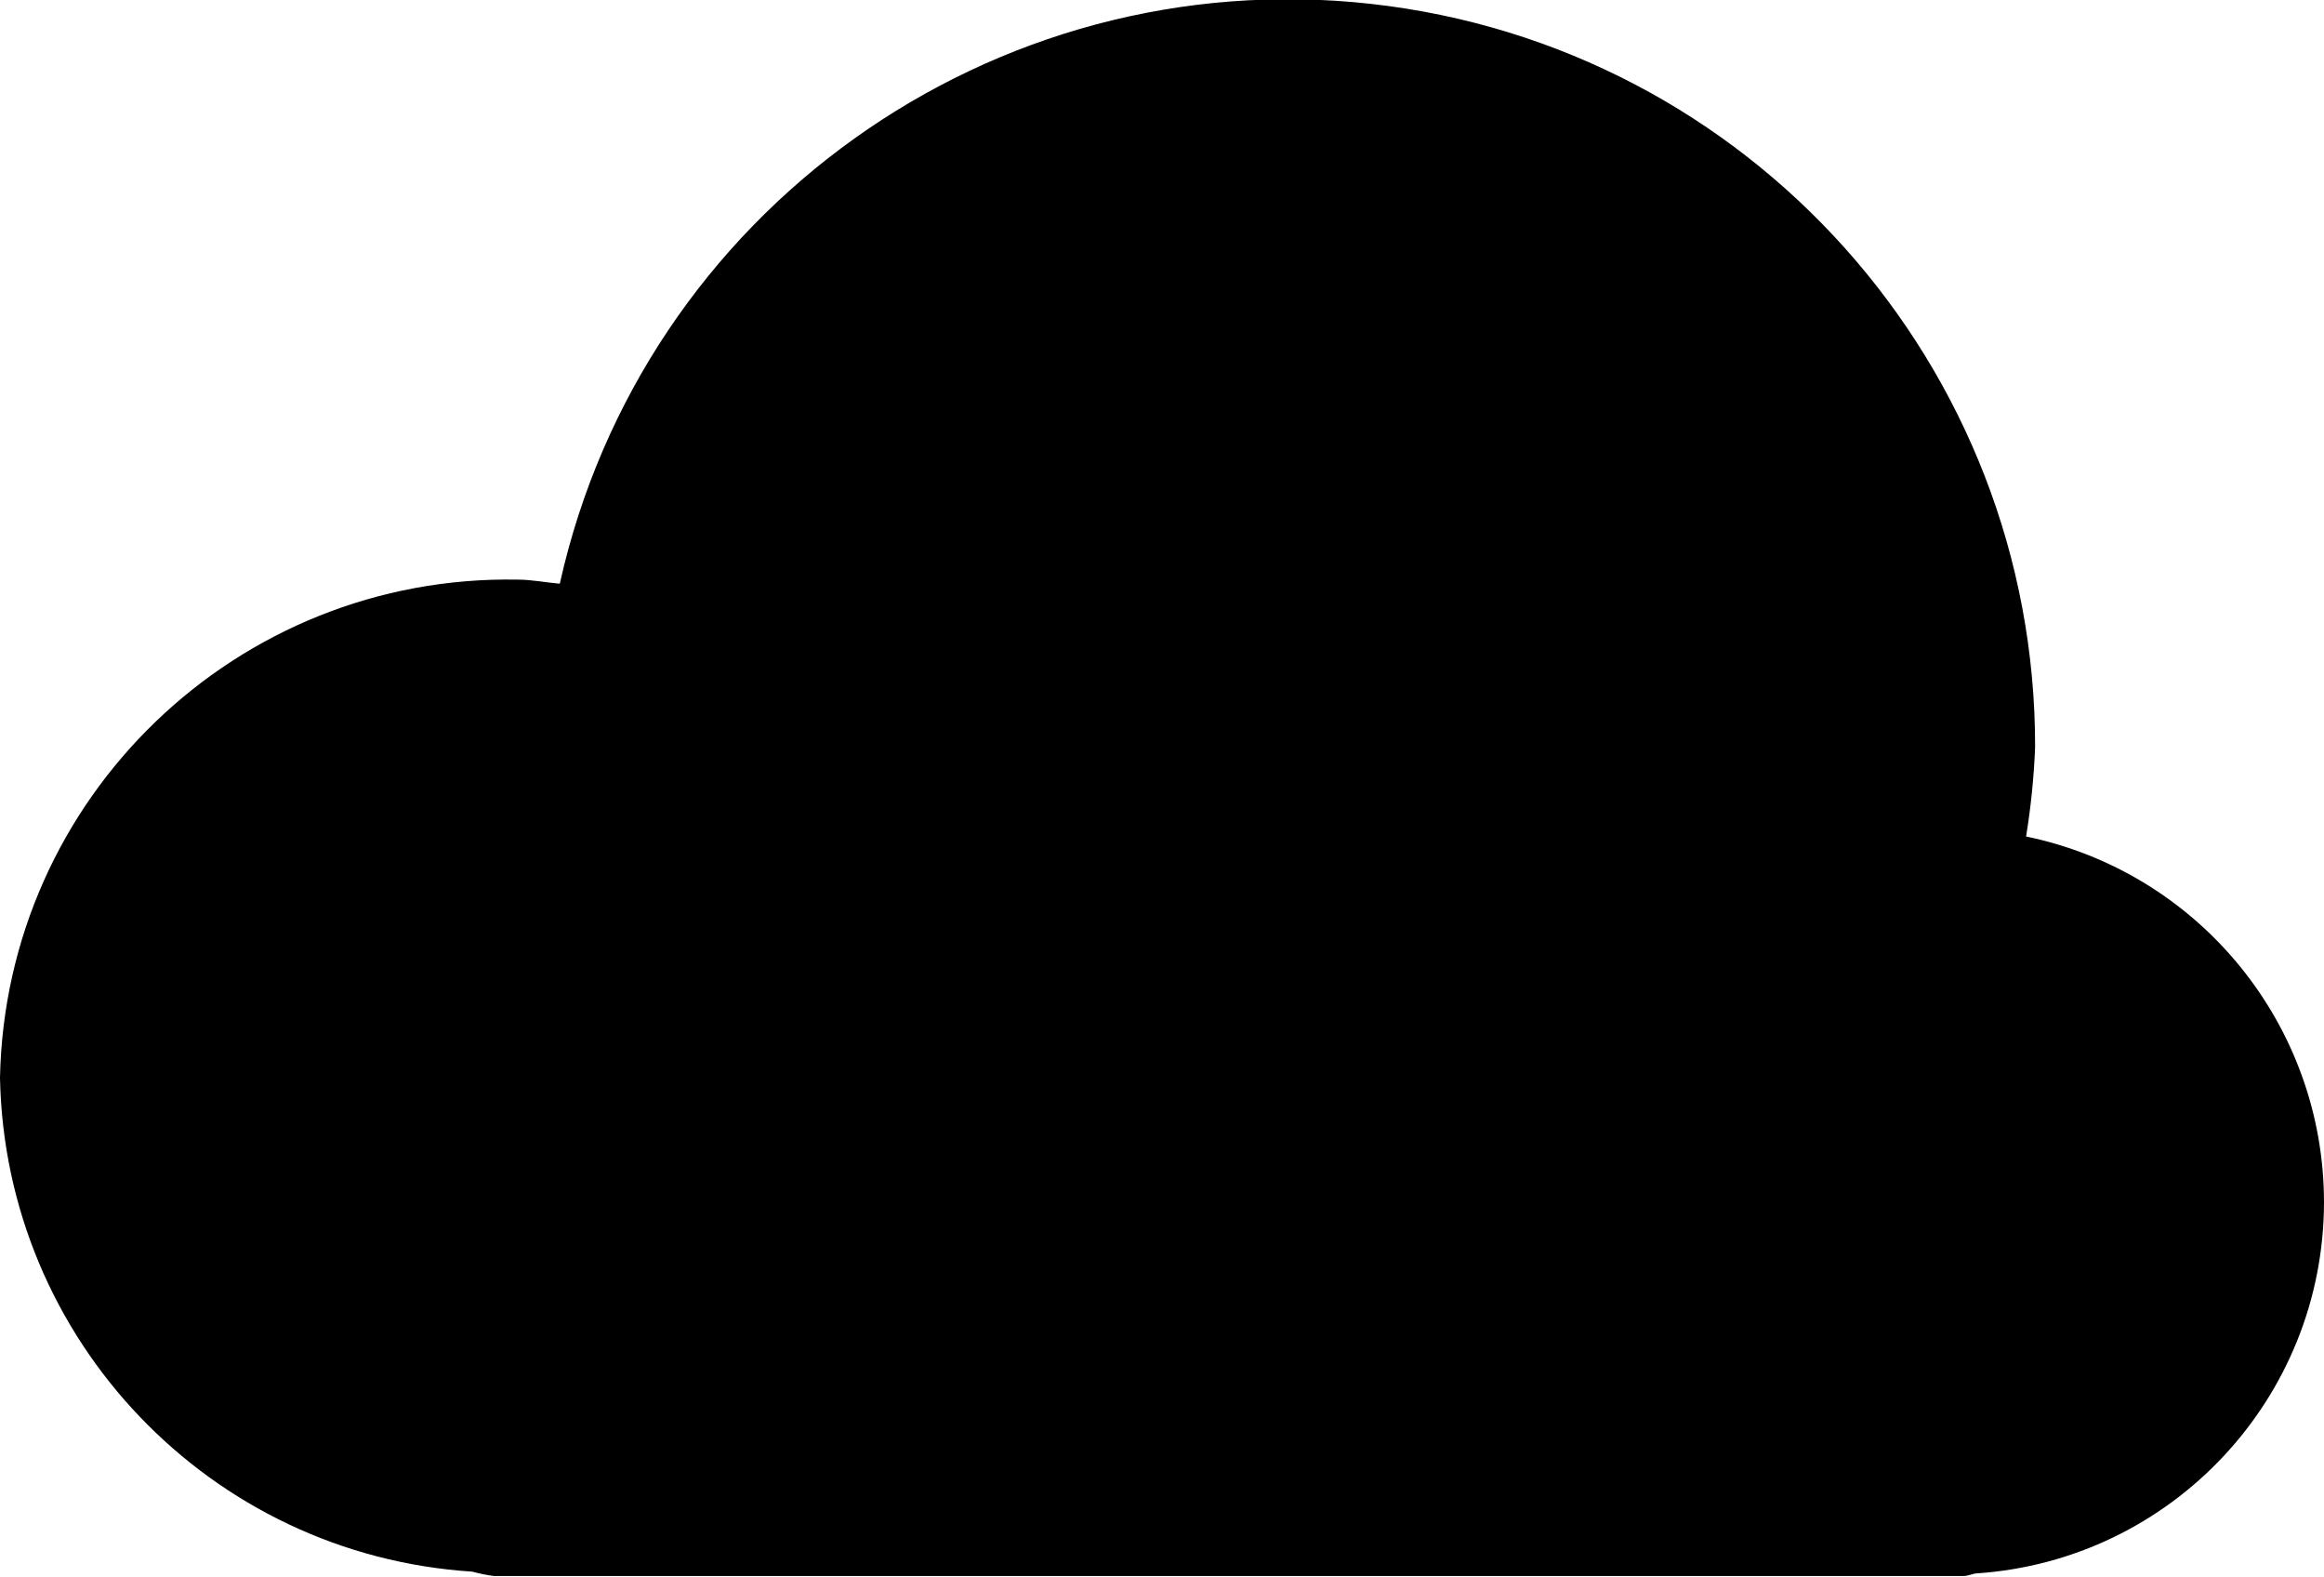
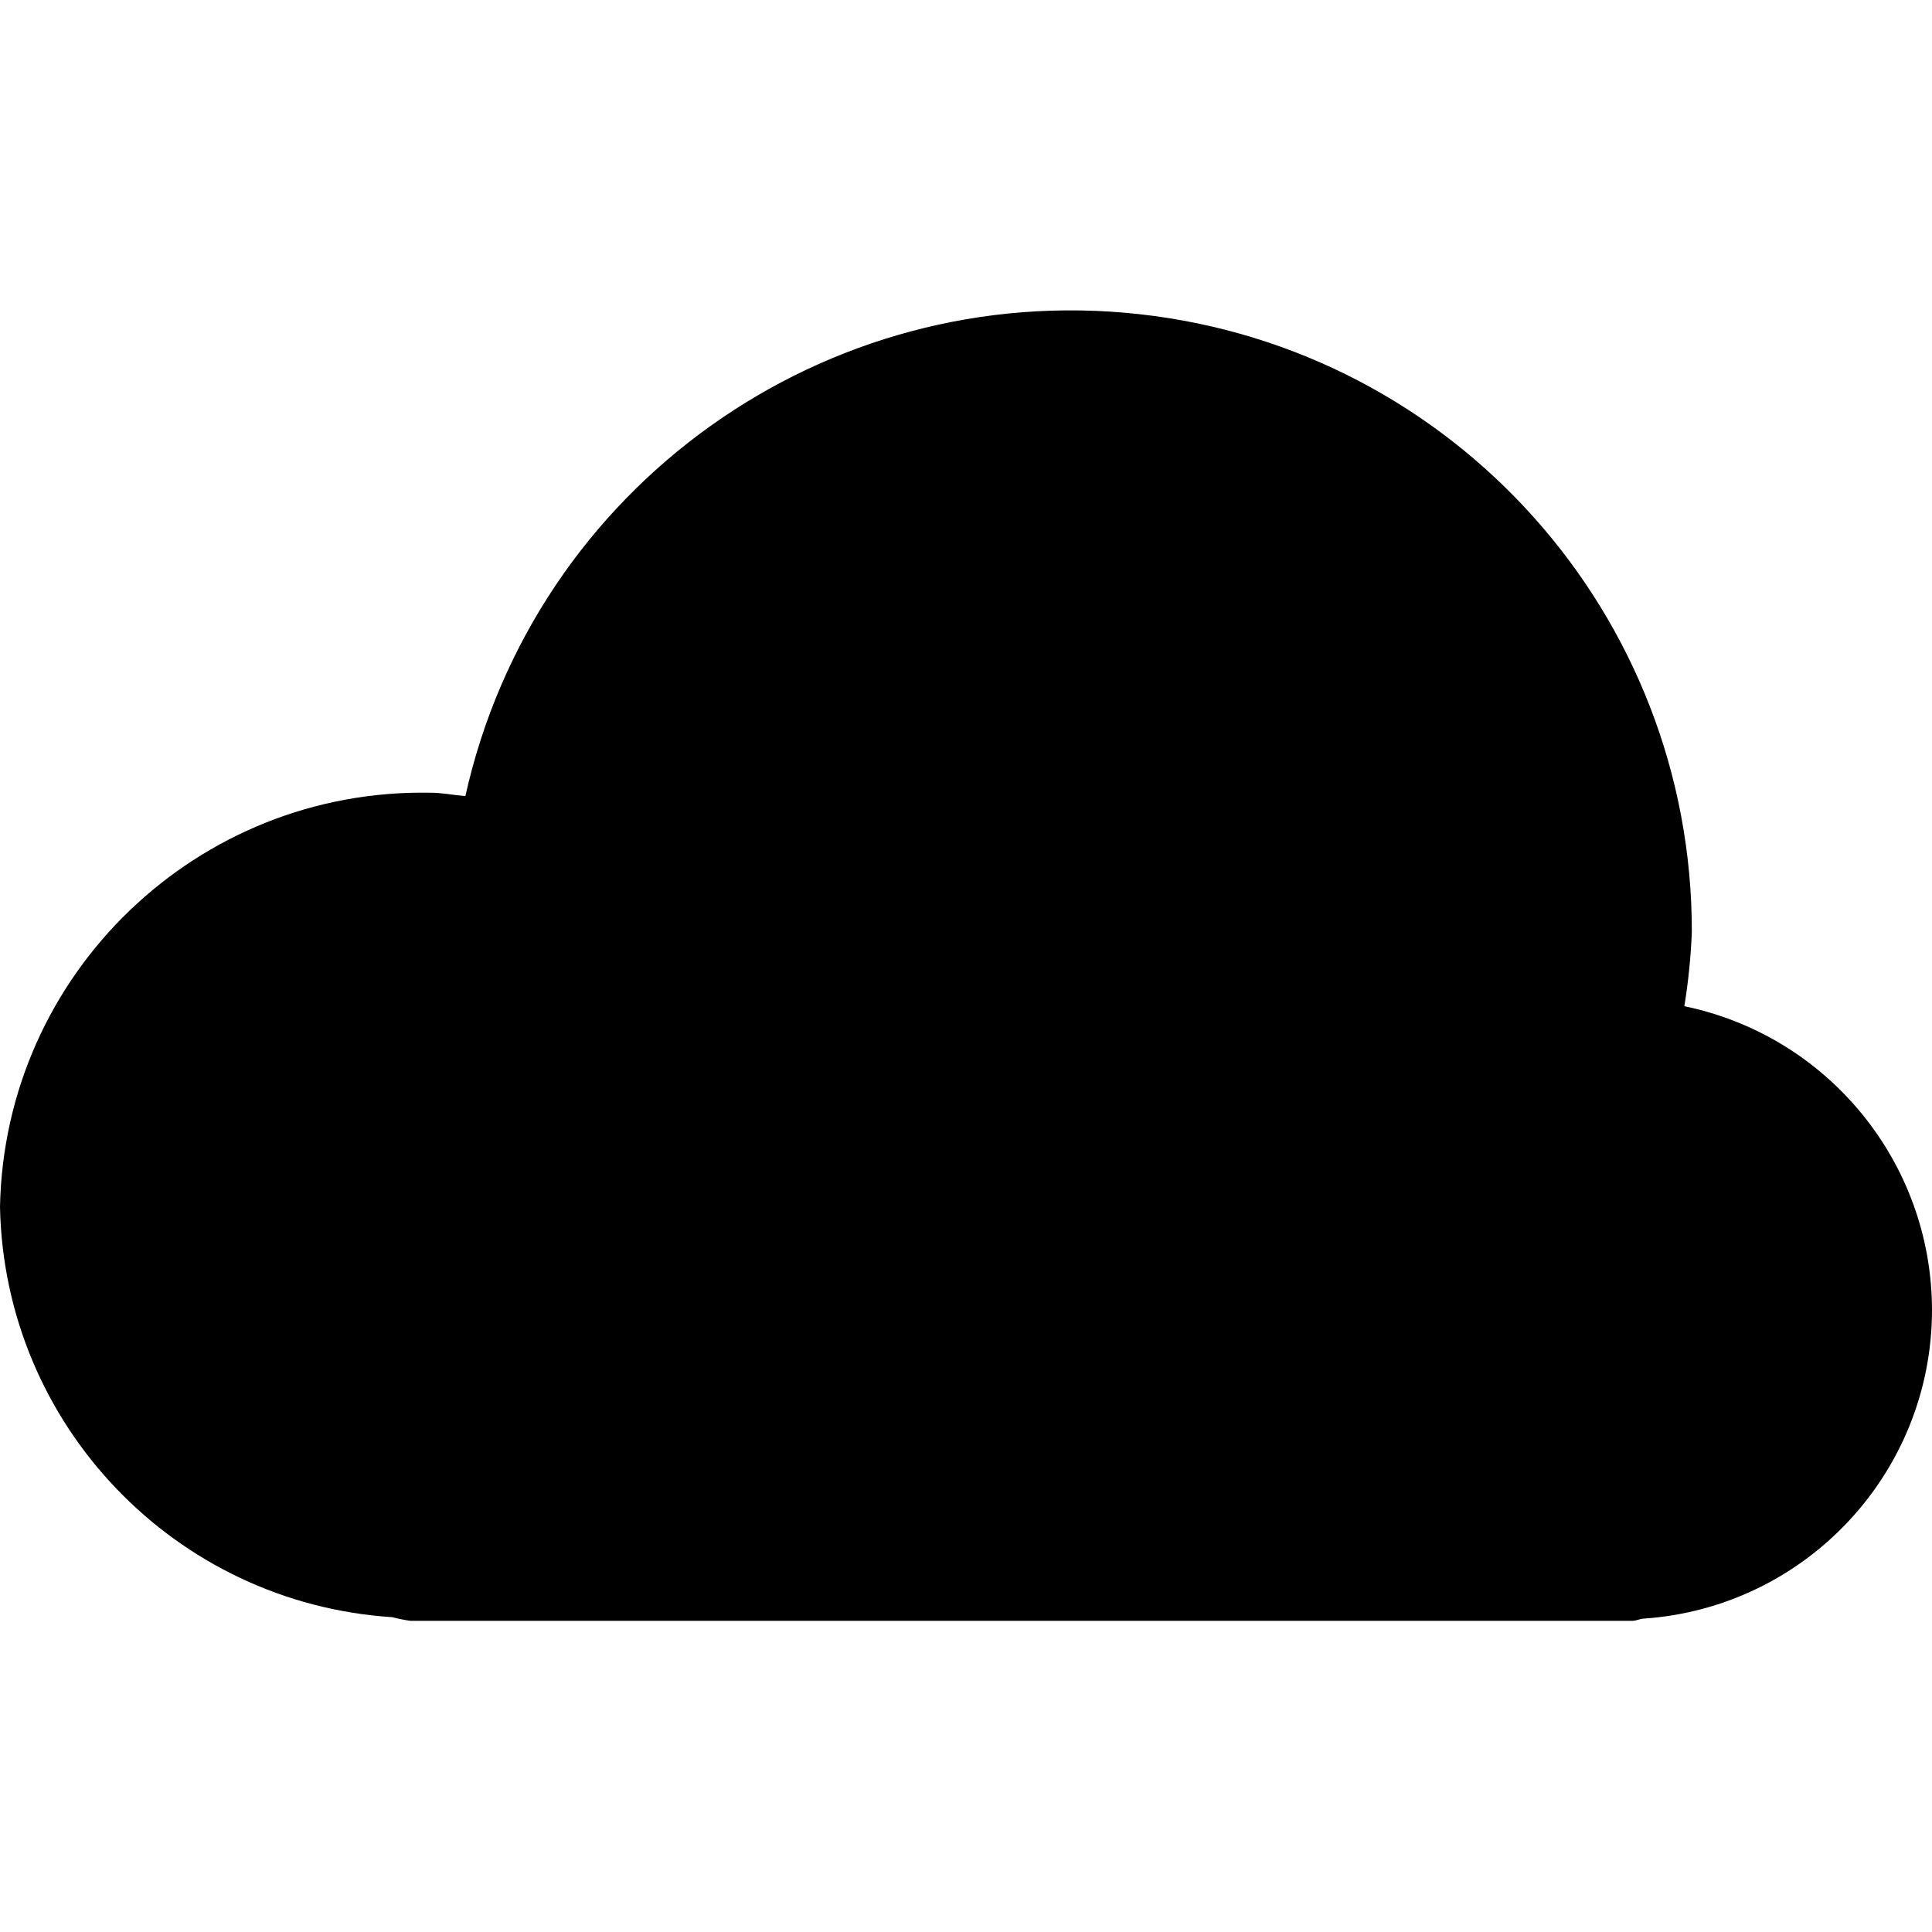
- <svg xmlns="http://www.w3.org/2000/svg" width="16" height="10.849" viewBox="0 0 16 10.849">
+ <svg xmlns="http://www.w3.org/2000/svg" width="1em" height="1em" viewBox="0 0 16 10.849">
  <path d="M16,11.263a2.573,2.573,0,0,0-2.051-2.519,5.073,5.073,0,0,0,.062-.613A5.14,5.14,0,0,0,3.854,7.004c-.098-.008-.191-.028-.291-.028A3.499,3.499,0,0,0,0,10.405a3.474,3.474,0,0,0,3.251,3.399,1.122,1.122,0,0,0,.149.03H13.519c.032,0,.059-.016.09-.018A2.564,2.564,0,0,0,16,11.263Z" transform="translate(0 -2.9865)" />
</svg>
